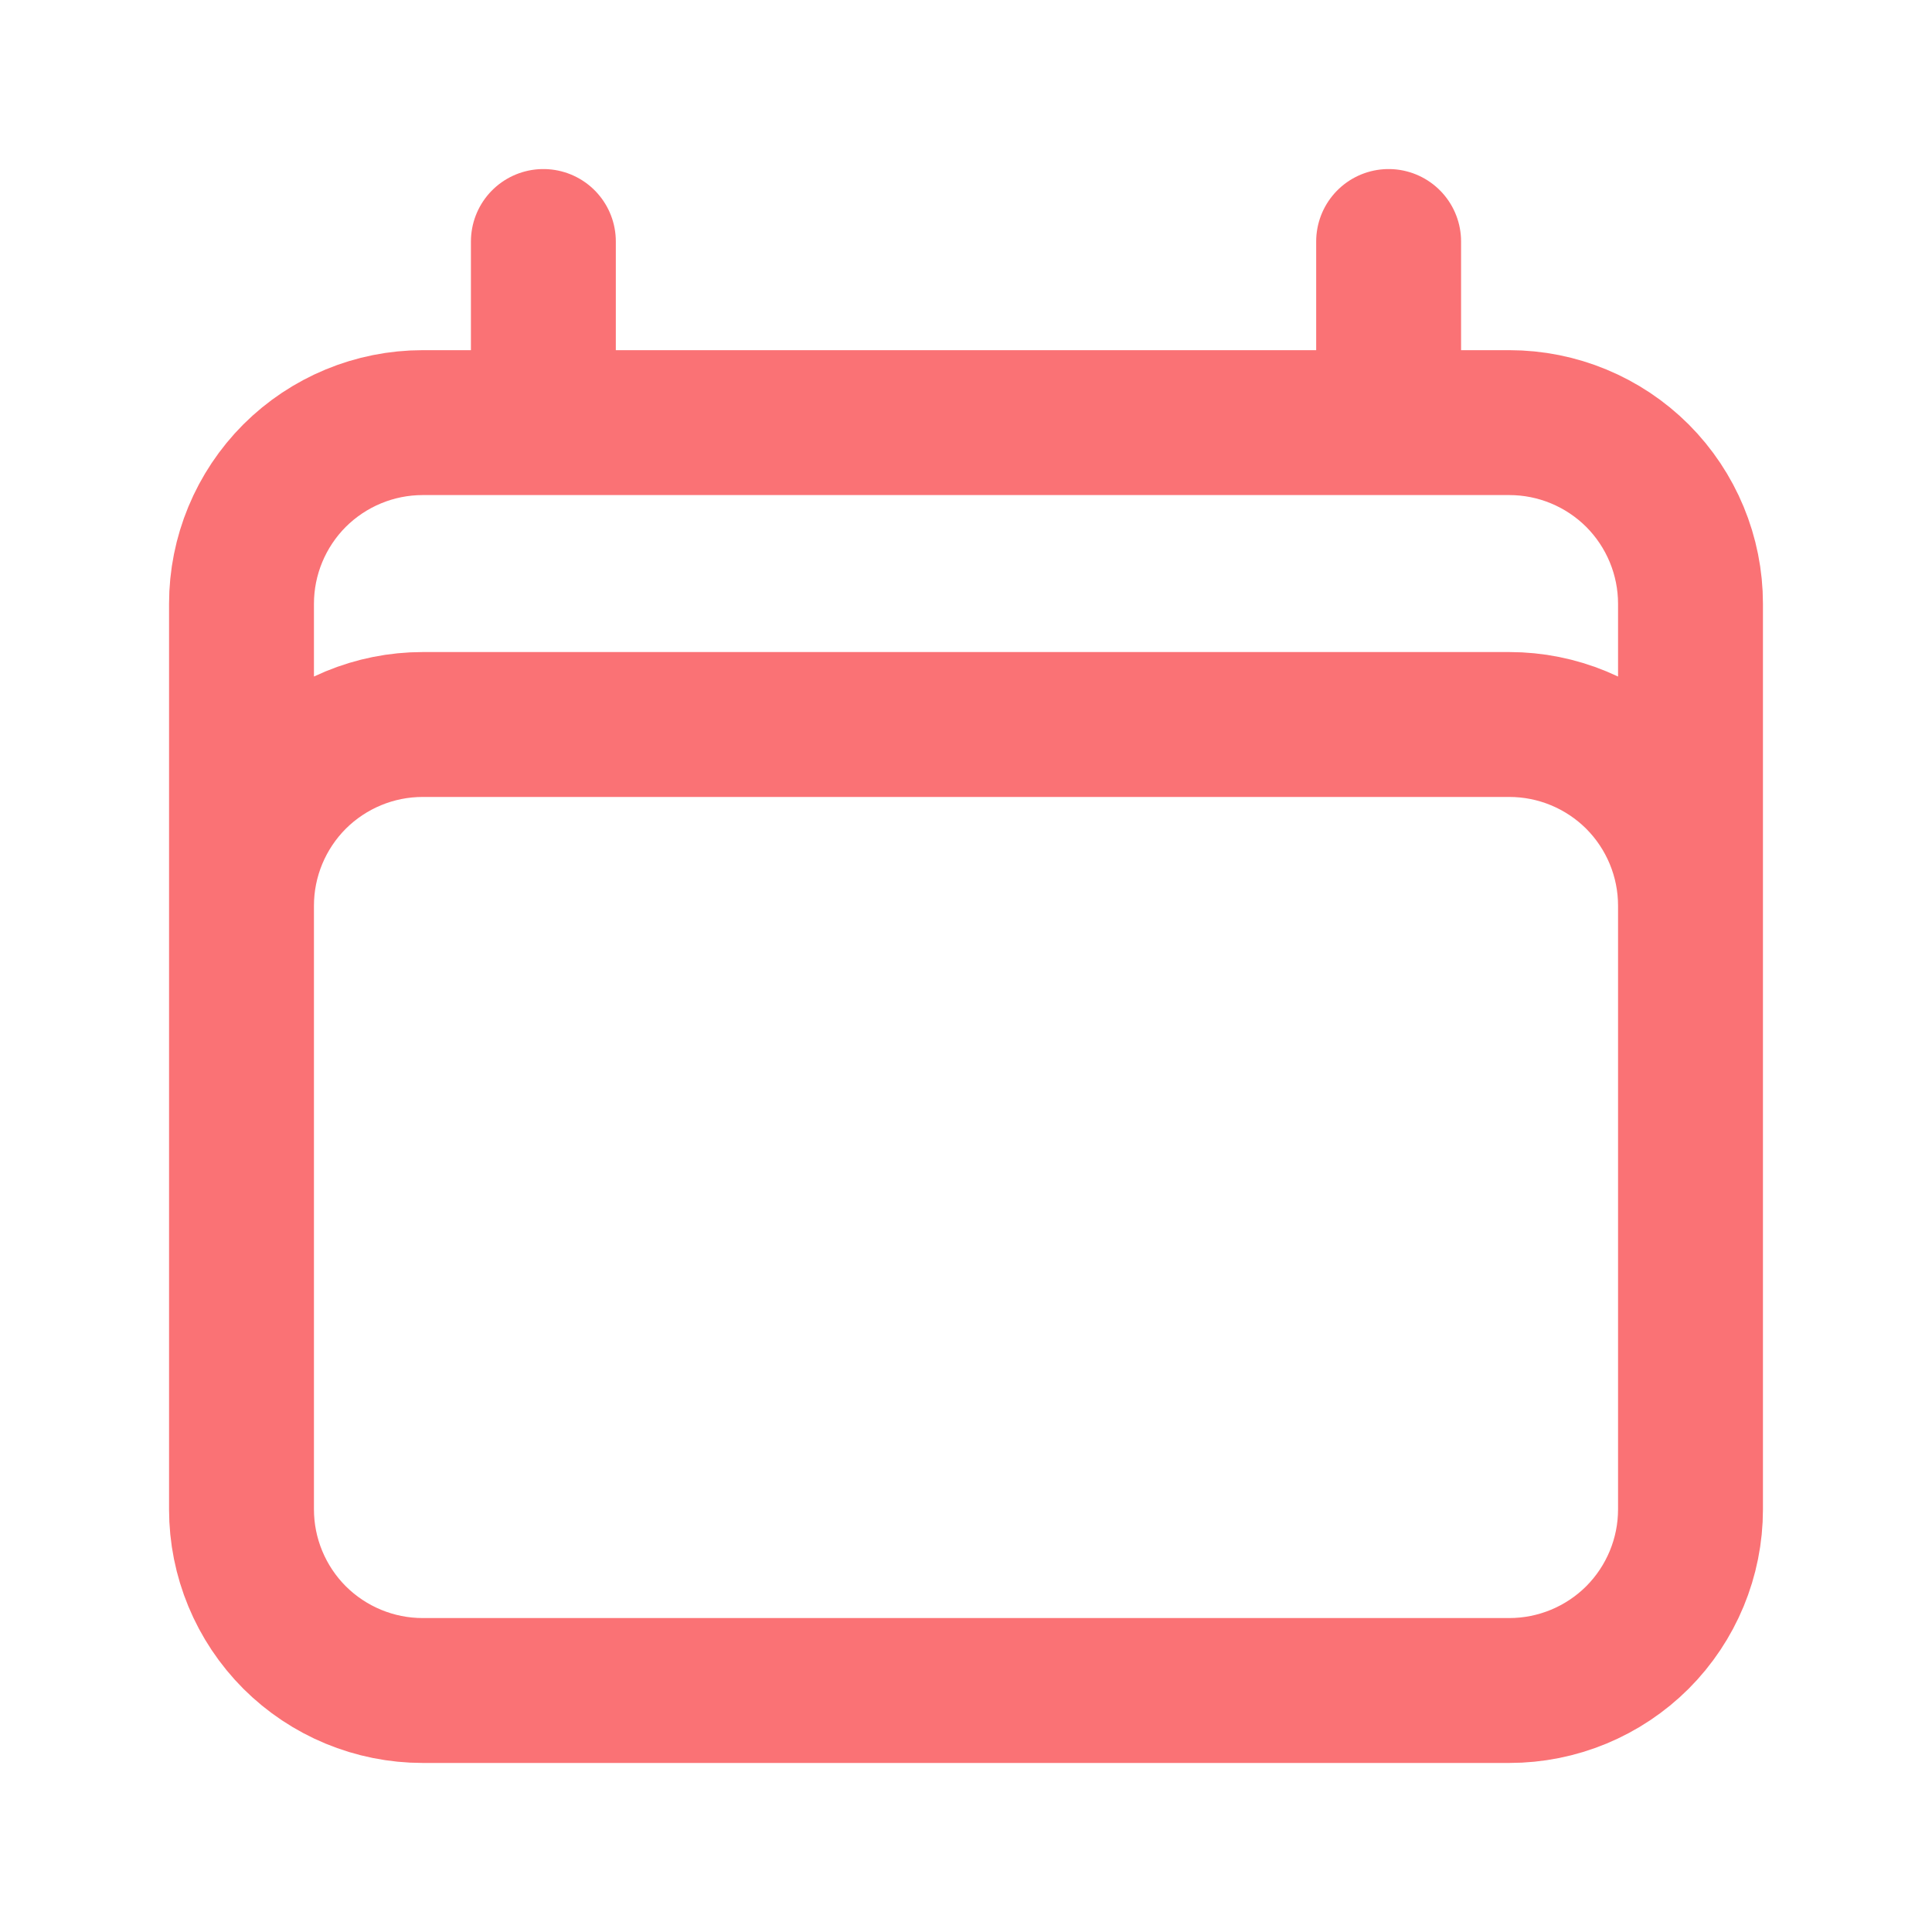
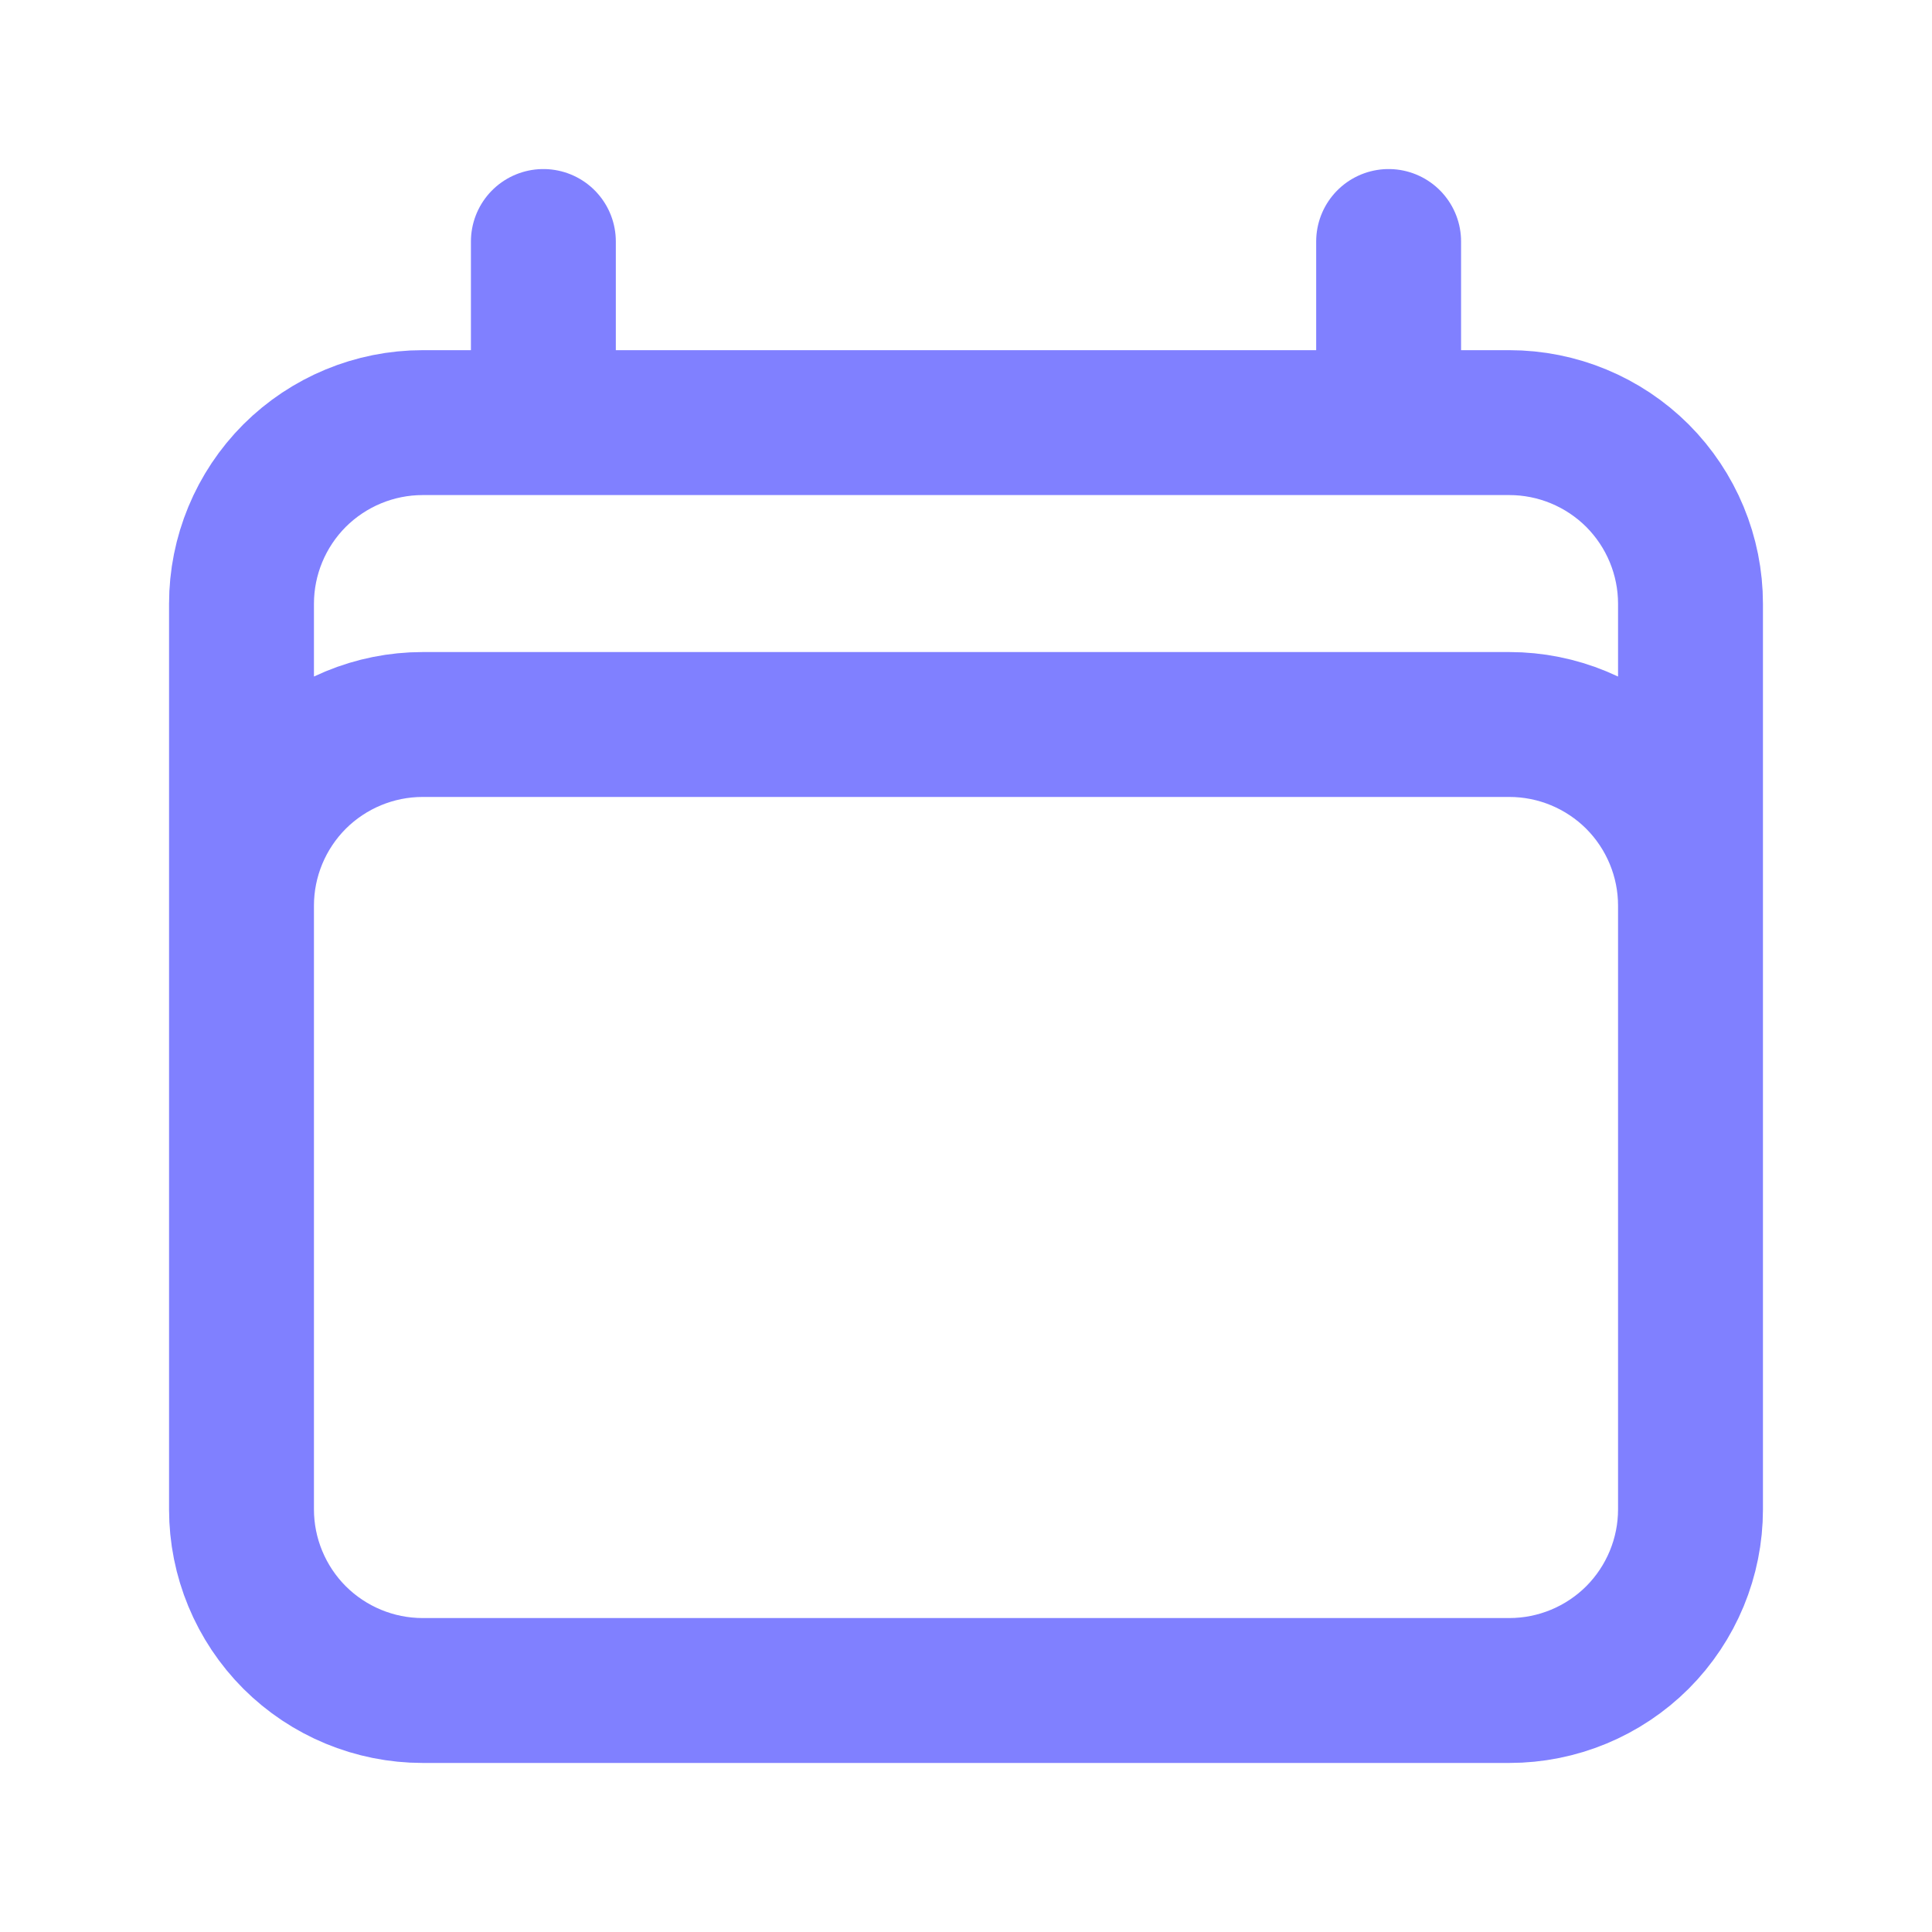
<svg xmlns="http://www.w3.org/2000/svg" width="20" height="20" viewBox="0 0 20 20" fill="none">
-   <path d="M5.625 2.5V4.375M14.375 2.5V4.375M2.5 15.625V6.25C2.5 5.753 2.698 5.276 3.049 4.924C3.401 4.573 3.878 4.375 4.375 4.375H15.625C16.122 4.375 16.599 4.573 16.951 4.924C17.302 5.276 17.5 5.753 17.5 6.25V15.625M2.5 15.625C2.5 16.122 2.698 16.599 3.049 16.951C3.401 17.302 3.878 17.5 4.375 17.5H15.625C16.122 17.5 16.599 17.302 16.951 16.951C17.302 16.599 17.5 16.122 17.5 15.625M2.5 15.625V9.375C2.5 8.878 2.698 8.401 3.049 8.049C3.401 7.698 3.878 7.5 4.375 7.5H15.625C16.122 7.5 16.599 7.698 16.951 8.049C17.302 8.401 17.5 8.878 17.5 9.375V15.625" stroke="#FA7275" stroke-width="1.5" stroke-linecap="round" stroke-linejoin="round" />
+   <path d="M5.625 2.5V4.375M14.375 2.5V4.375M2.5 15.625V6.25C2.5 5.753 2.698 5.276 3.049 4.924C3.401 4.573 3.878 4.375 4.375 4.375H15.625C16.122 4.375 16.599 4.573 16.951 4.924C17.302 5.276 17.5 5.753 17.5 6.25V15.625M2.5 15.625C2.5 16.122 2.698 16.599 3.049 16.951C3.401 17.302 3.878 17.5 4.375 17.5H15.625C16.122 17.5 16.599 17.302 16.951 16.951C17.302 16.599 17.5 16.122 17.5 15.625M2.5 15.625V9.375C2.5 8.878 2.698 8.401 3.049 8.049C3.401 7.698 3.878 7.5 4.375 7.5H15.625C16.122 7.5 16.599 7.698 16.951 8.049C17.302 8.401 17.5 8.878 17.5 9.375V15.625" stroke="#8080ff" stroke-width="1.5" stroke-linecap="round" stroke-linejoin="round" />
</svg>
